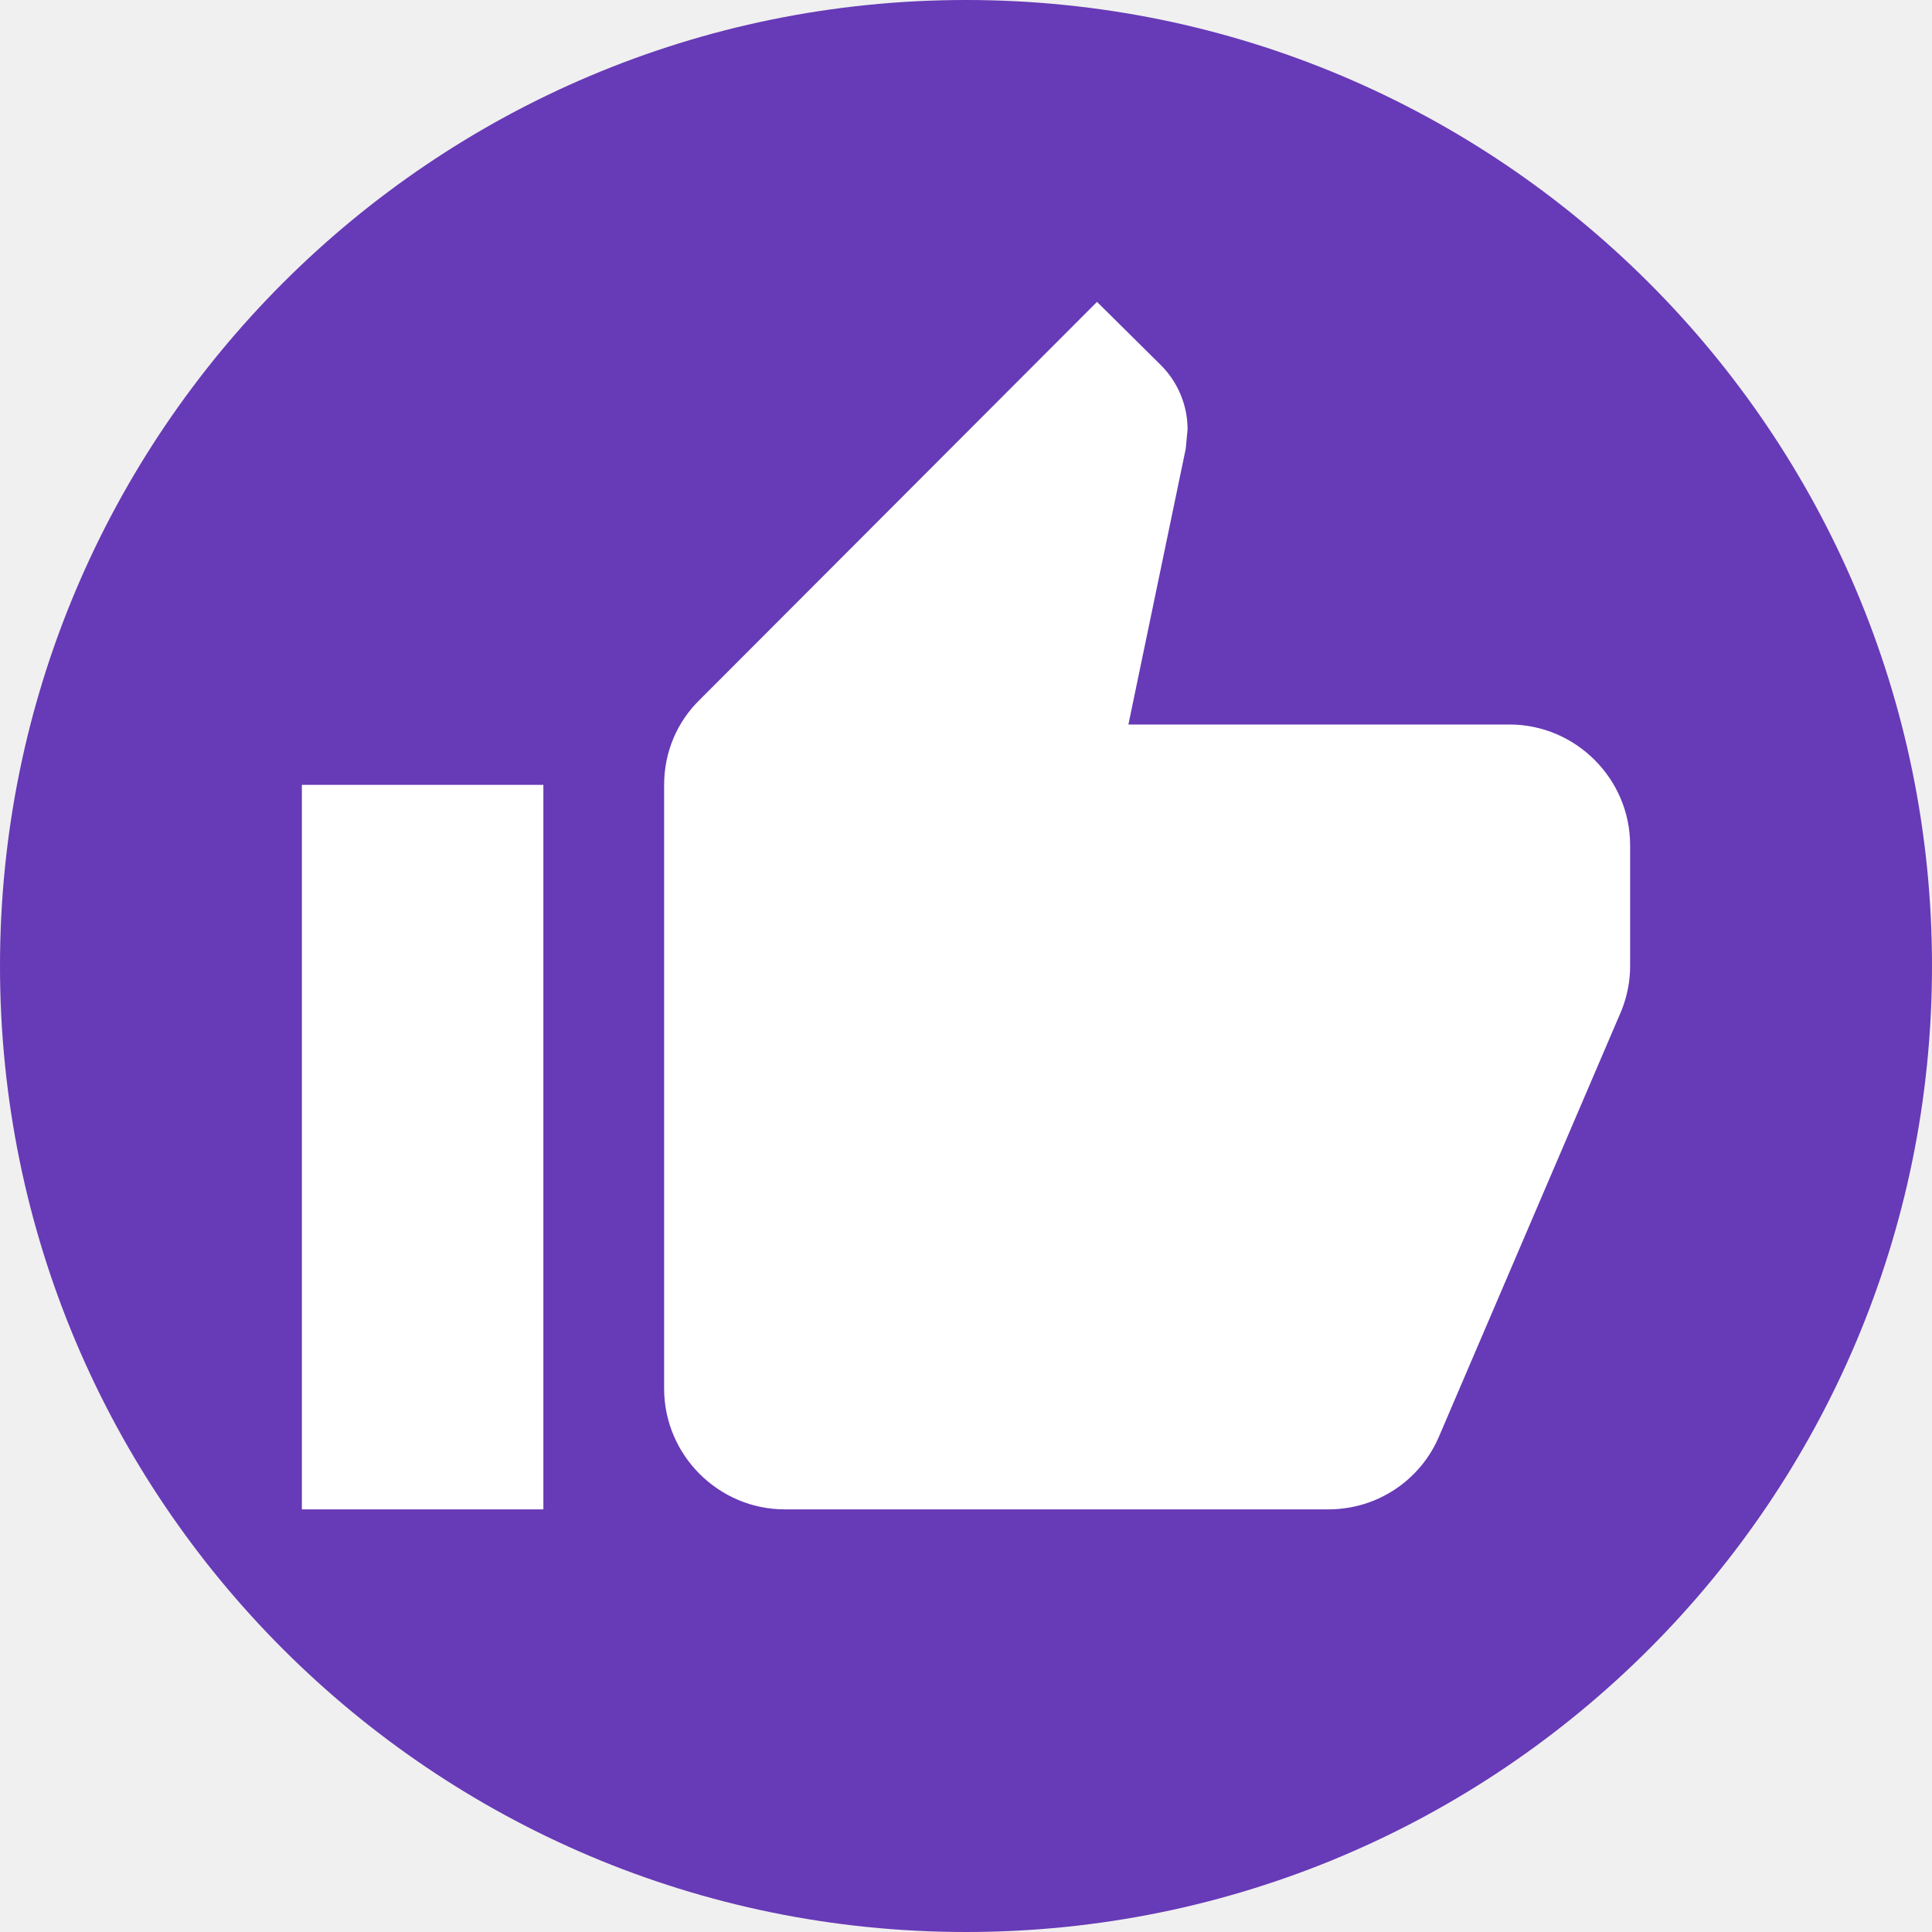
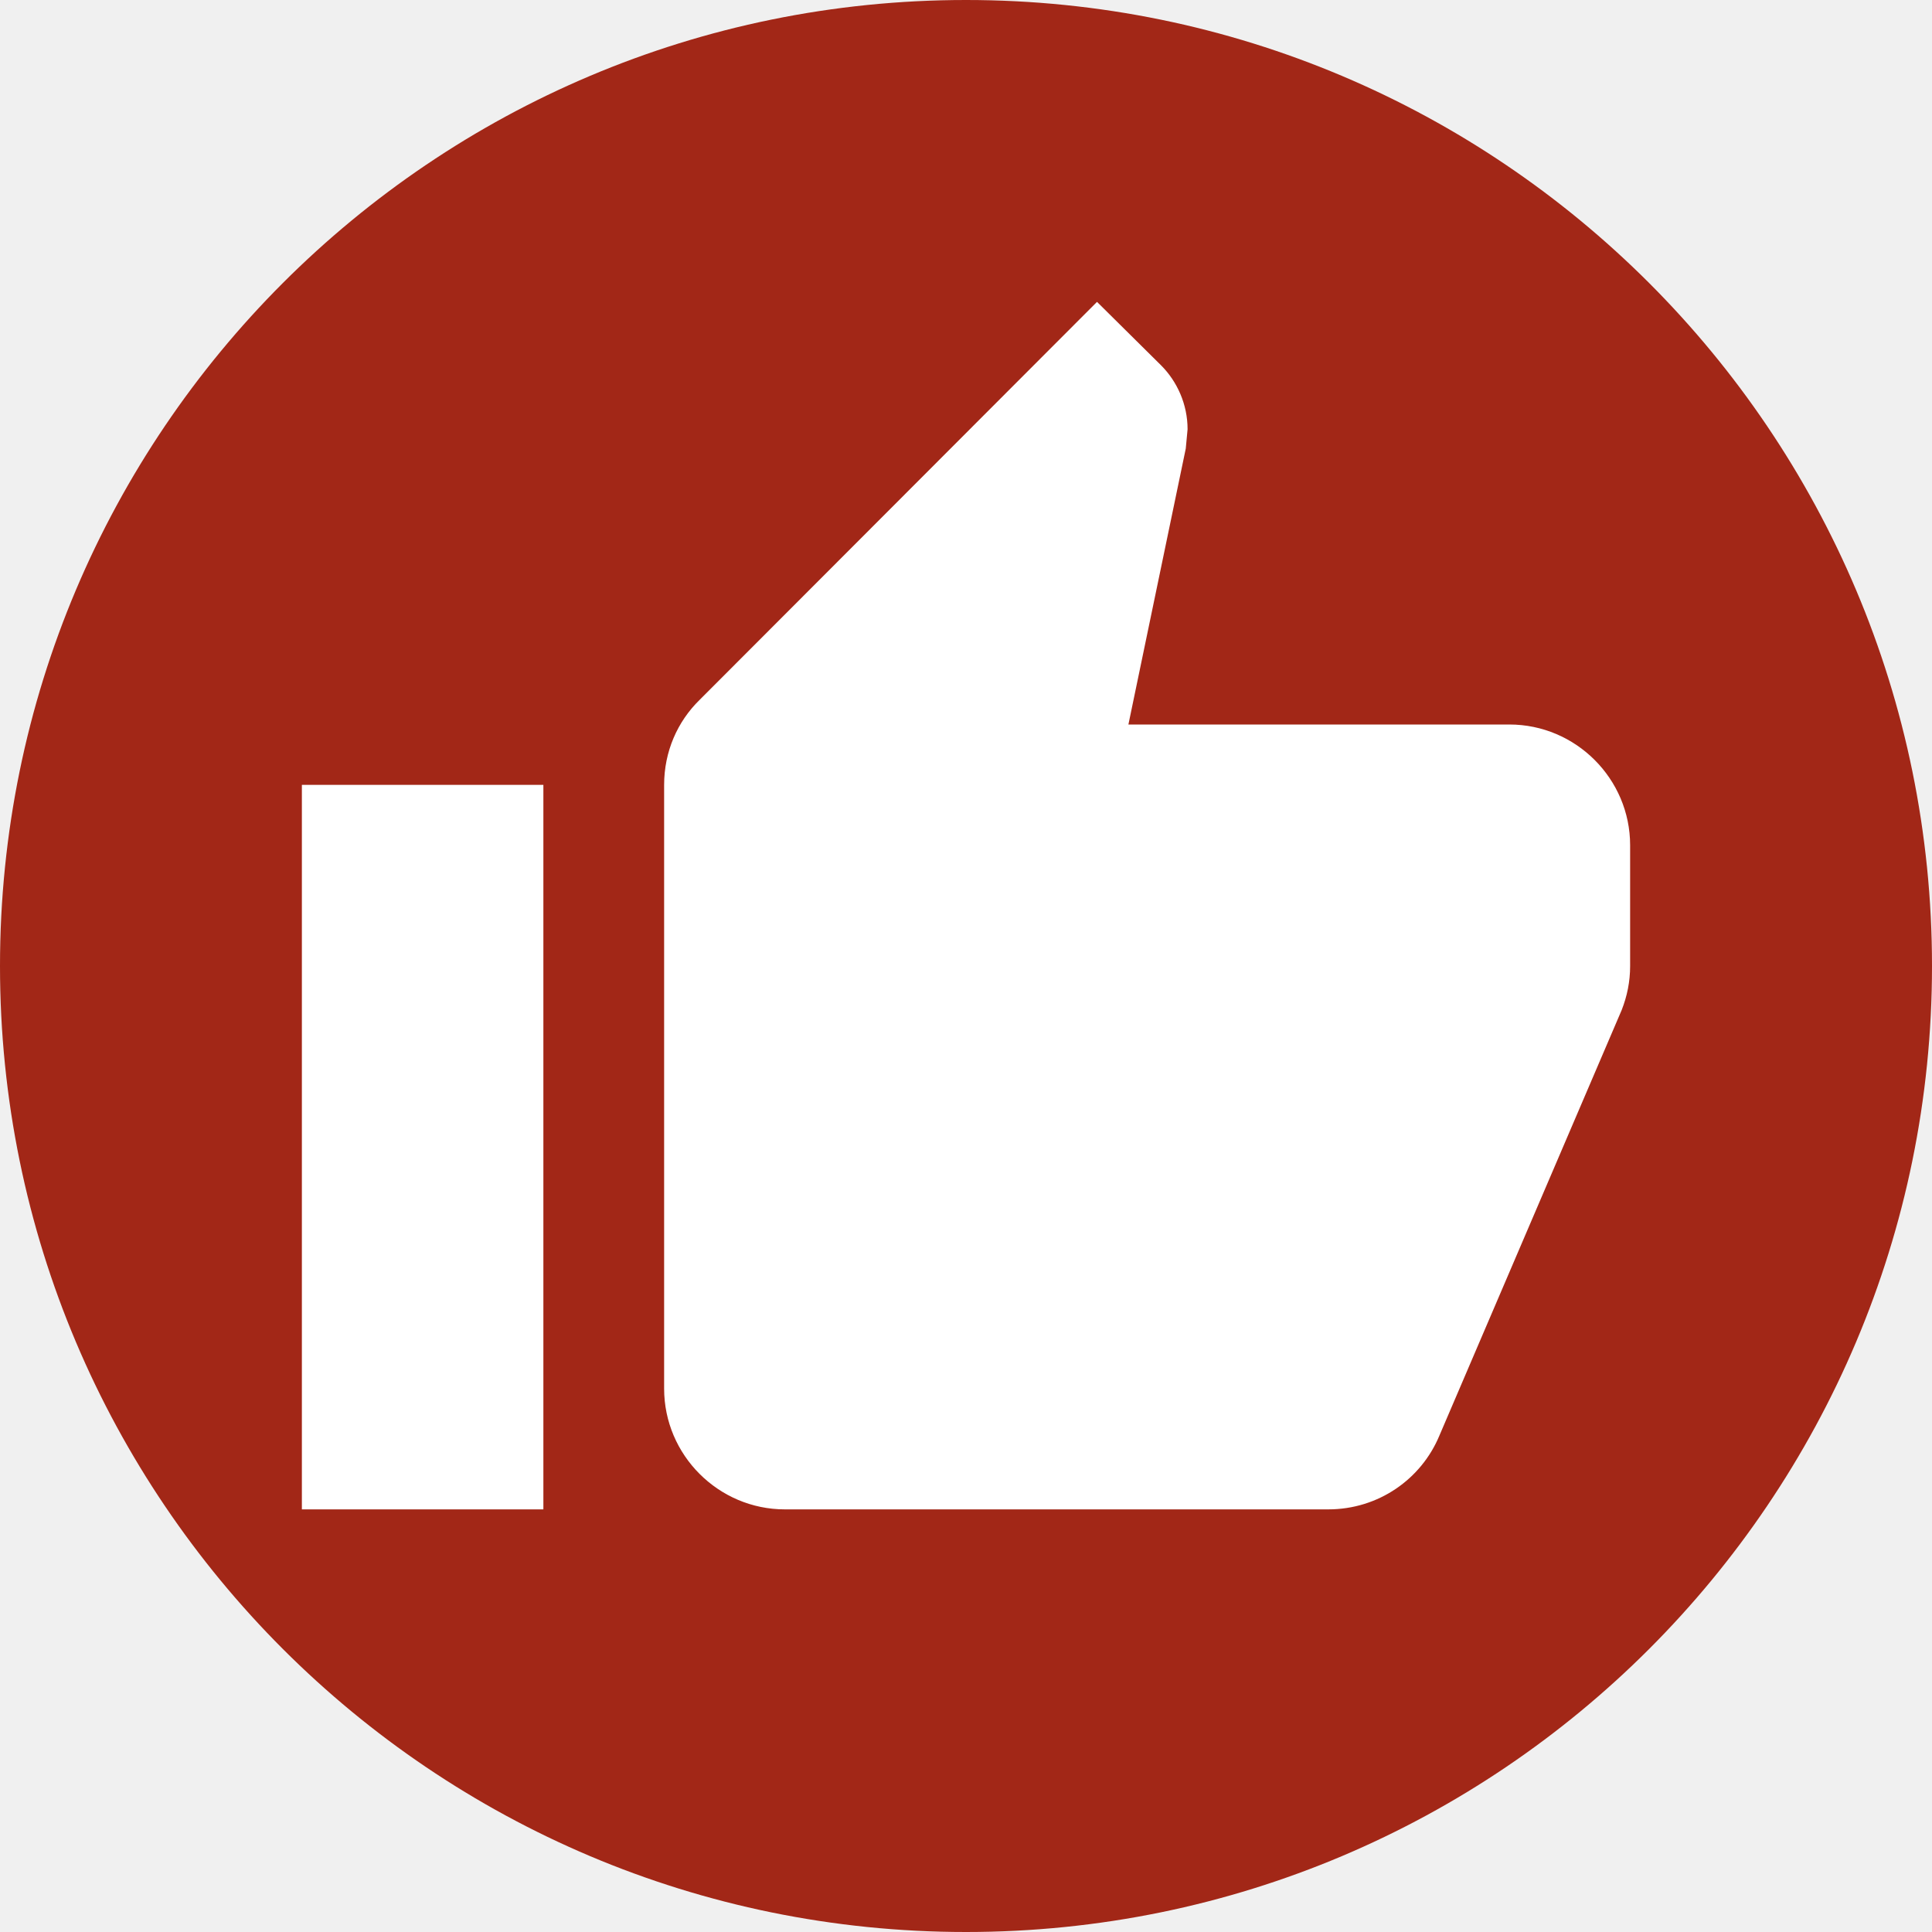
<svg xmlns="http://www.w3.org/2000/svg" viewBox="-4 -4 32 32">
-   <circle cx="12" cy="12" r="16" fill="#673ab7" />
+   <circle cx="12" cy="12" r="16" fill="#a22717" />
  <path d="M1 21h4V9H1zm22-11c0-1.1-.9-2-2-2h-6.31l.95-4.57.03-.32c0-.41-.17-.79-.44-1.06L14.17 1 7.59 7.59C7.22 7.95 7 8.45 7 9v10c0 1.1.9 2 2 2h9c.83 0 1.54-.5 1.84-1.22l3.02-7.05c.09-.23.14-.47.14-.73z" fill="white" />
</svg>
